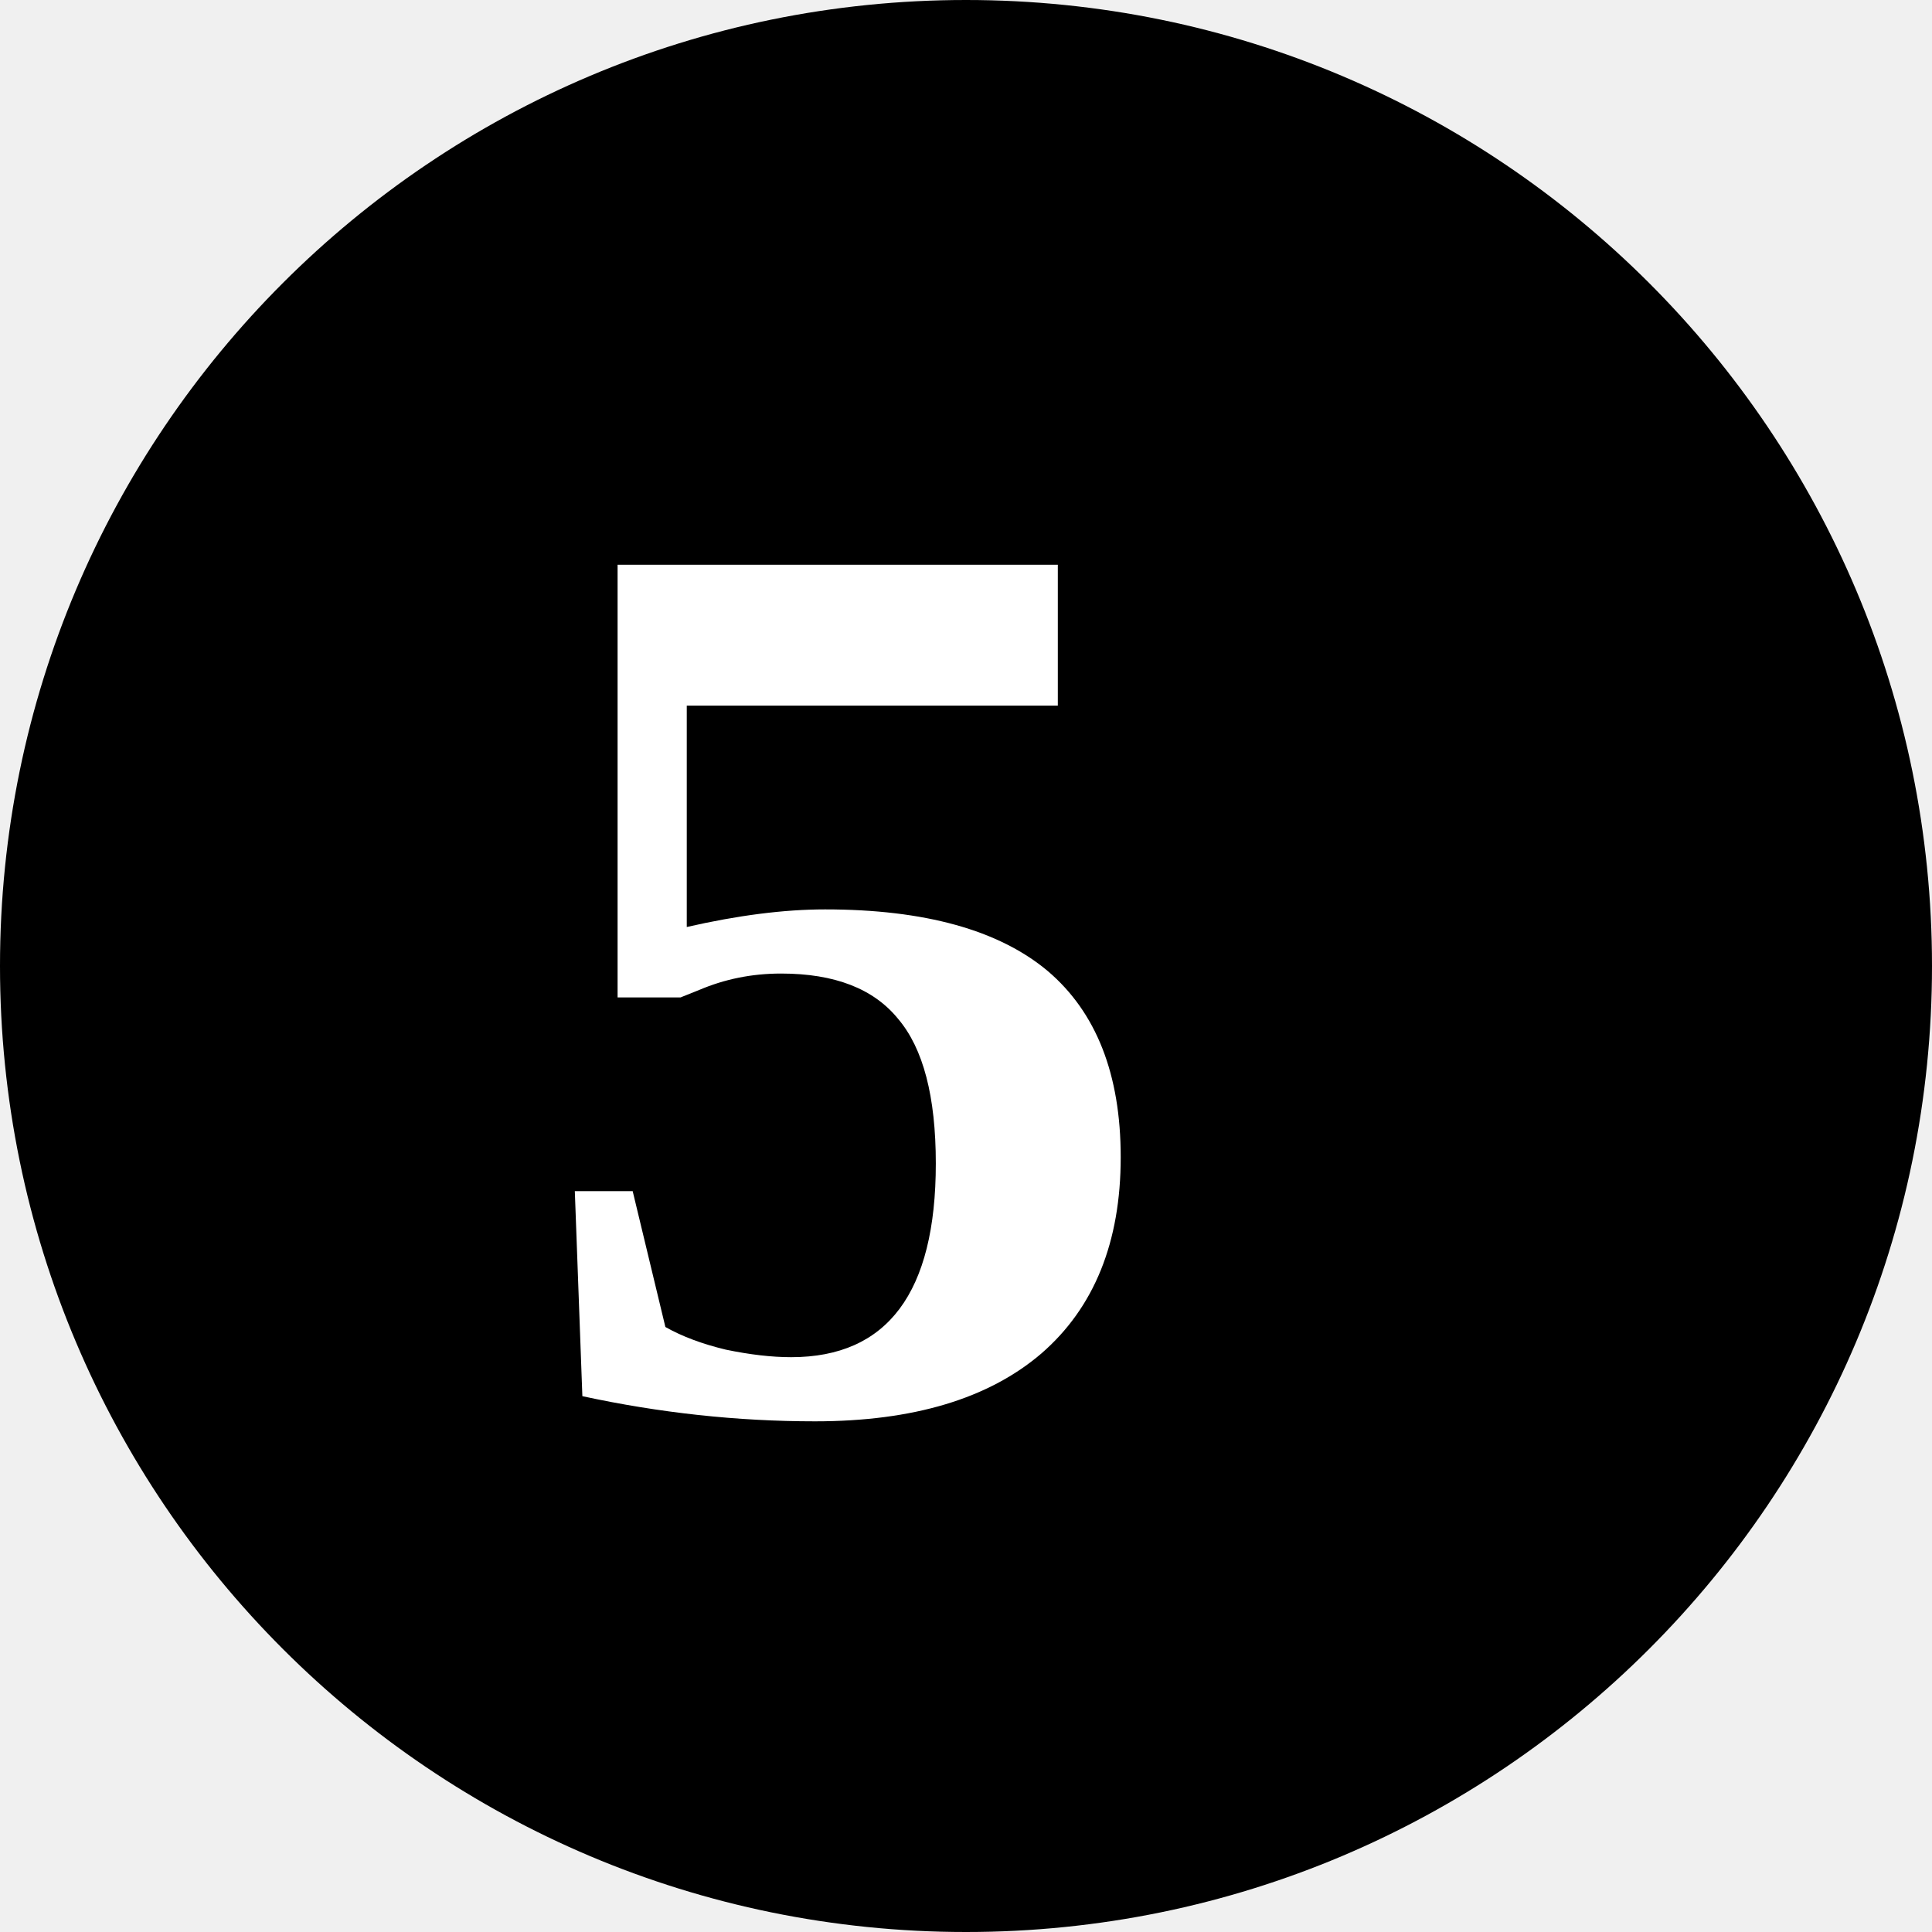
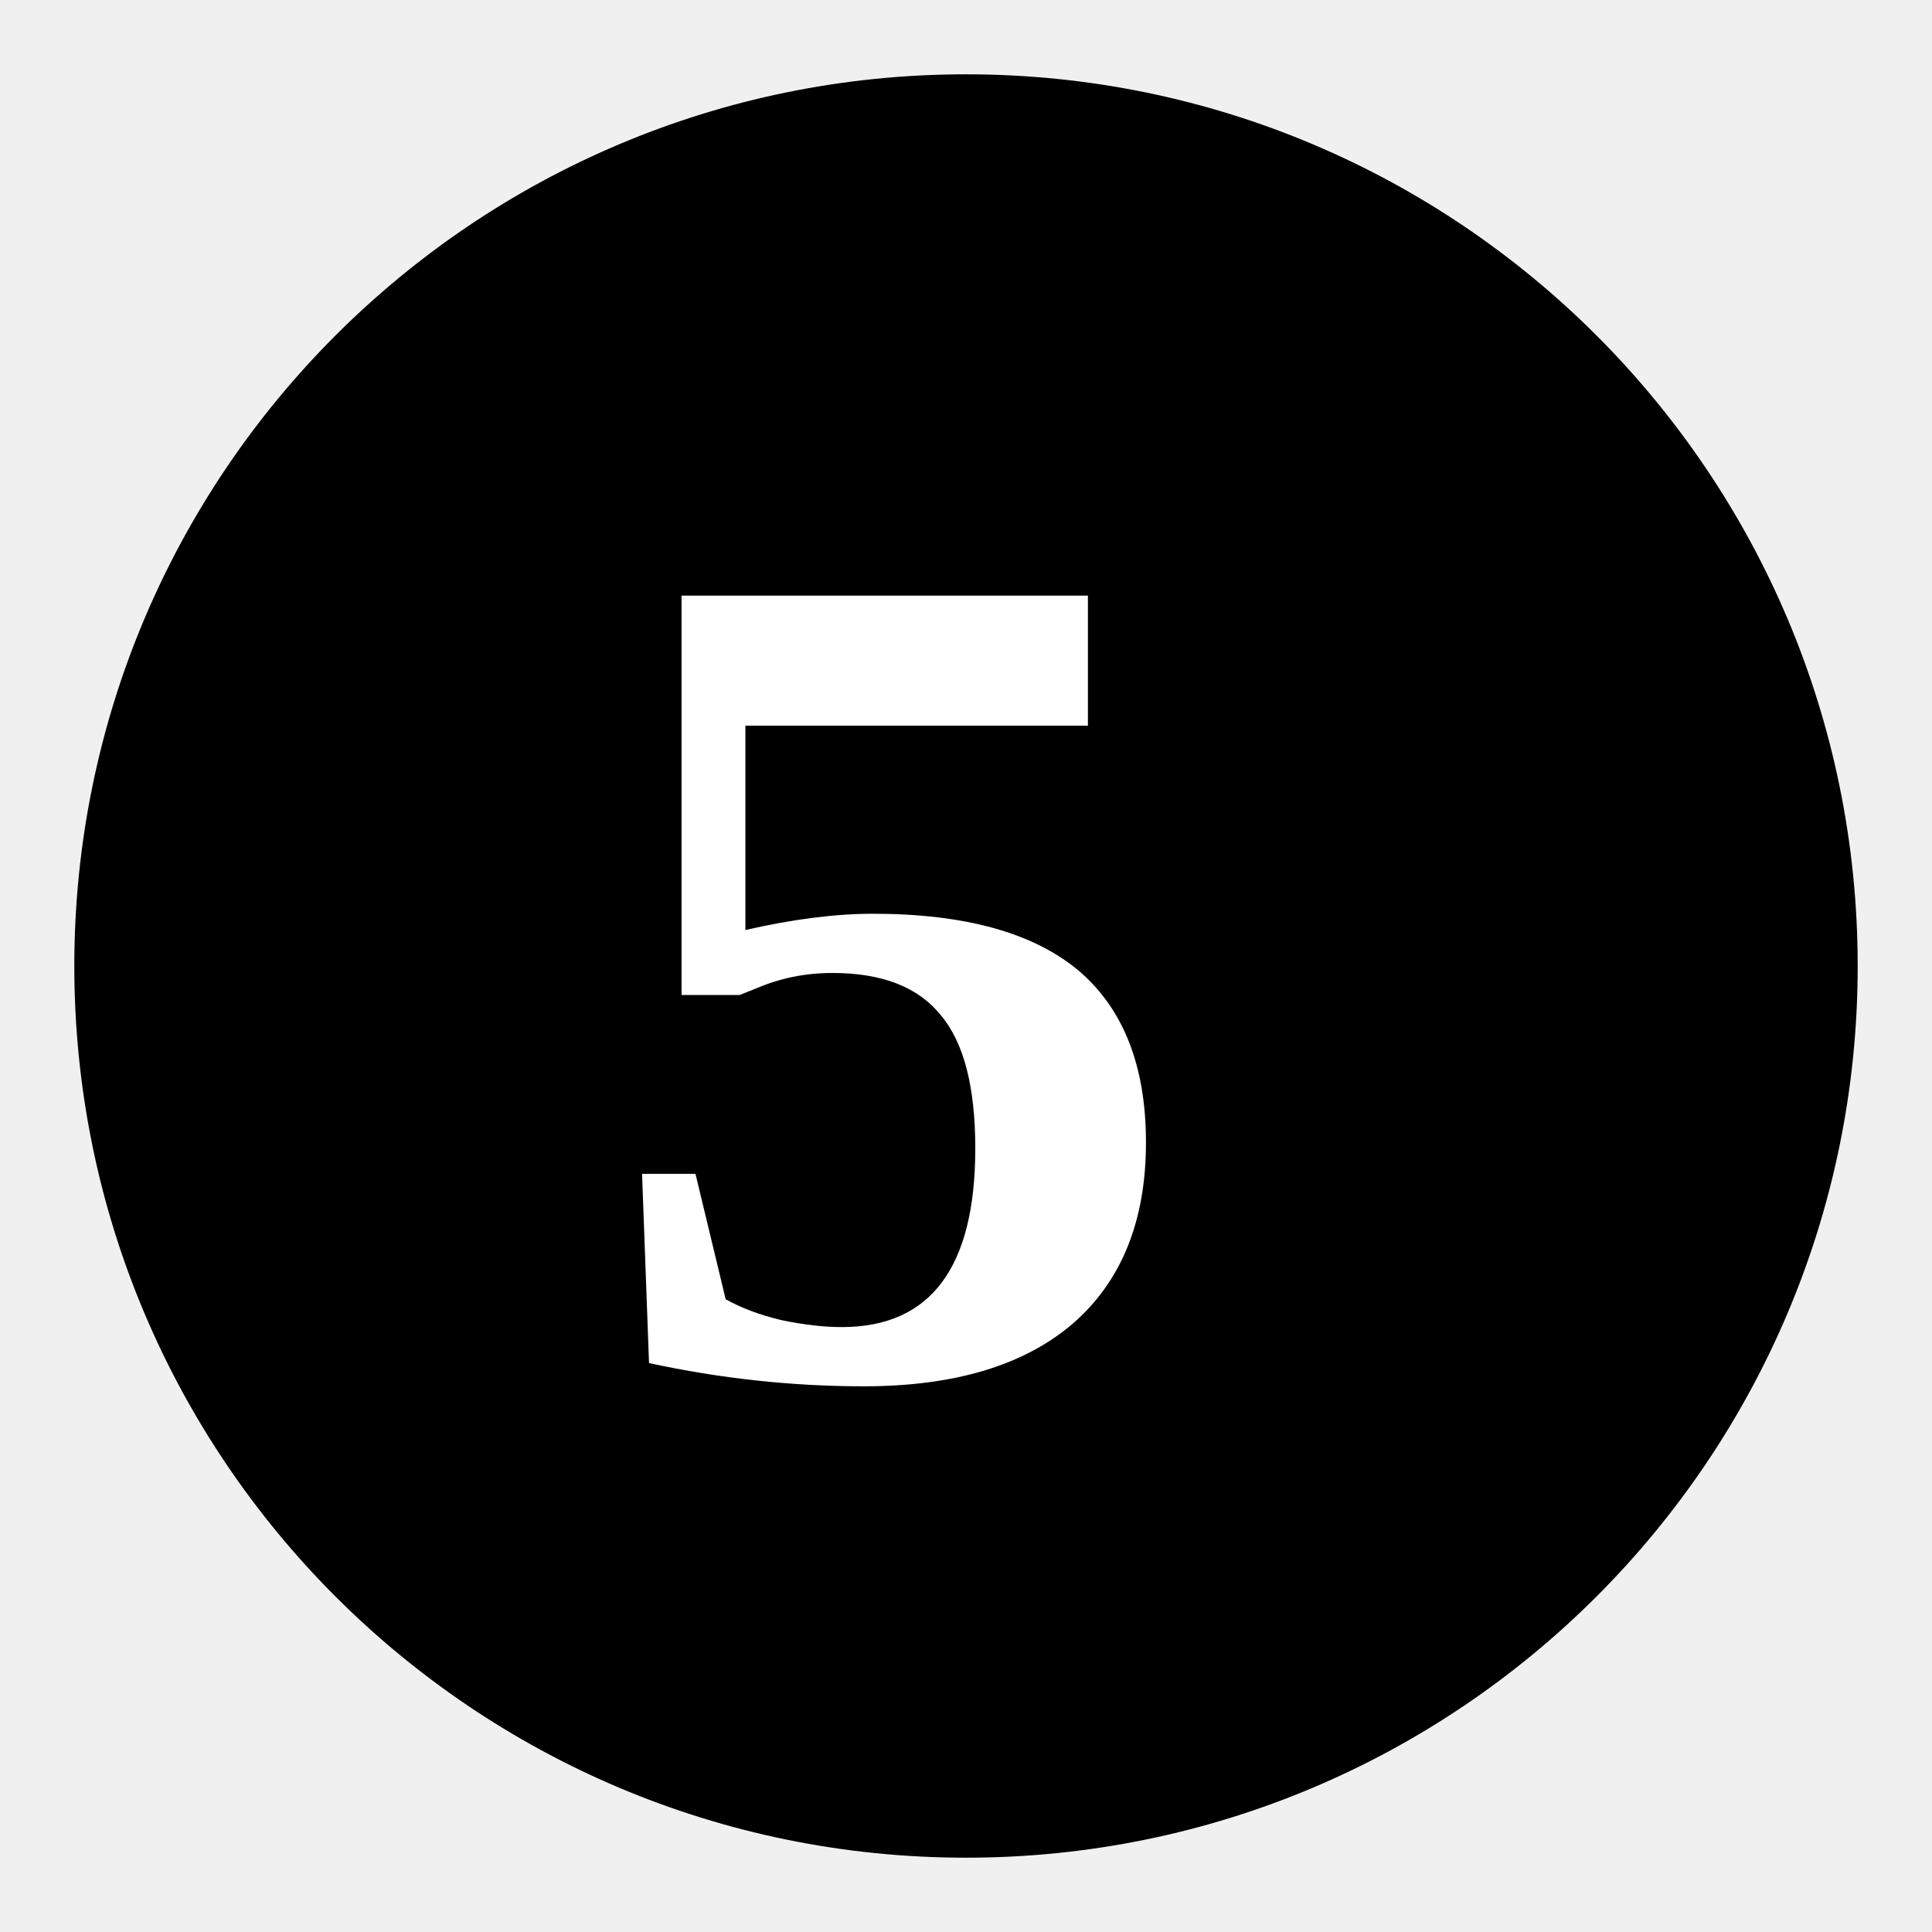
- <svg xmlns="http://www.w3.org/2000/svg" version="1.1" width="24px" height="24px">
-   <circle cx="12px" cy="12px" r="12px" stroke="black" stroke-width="0" fill="#000" />
-   <text font-size="16px" font-weight="800" x="6.5px" y="17.5px">
+ <svg xmlns="http://www.w3.org/2000/svg" version="1.1" width="26px" height="26px">
+   <circle cx="13px" cy="13px" r="12px" stroke="black" stroke-width="0" fill="#000" />
+   <text font-size="16px" font-weight="800" x="8px" y="18.5px">
    <tspan fill="white">5</tspan>
  </text>
</svg>
